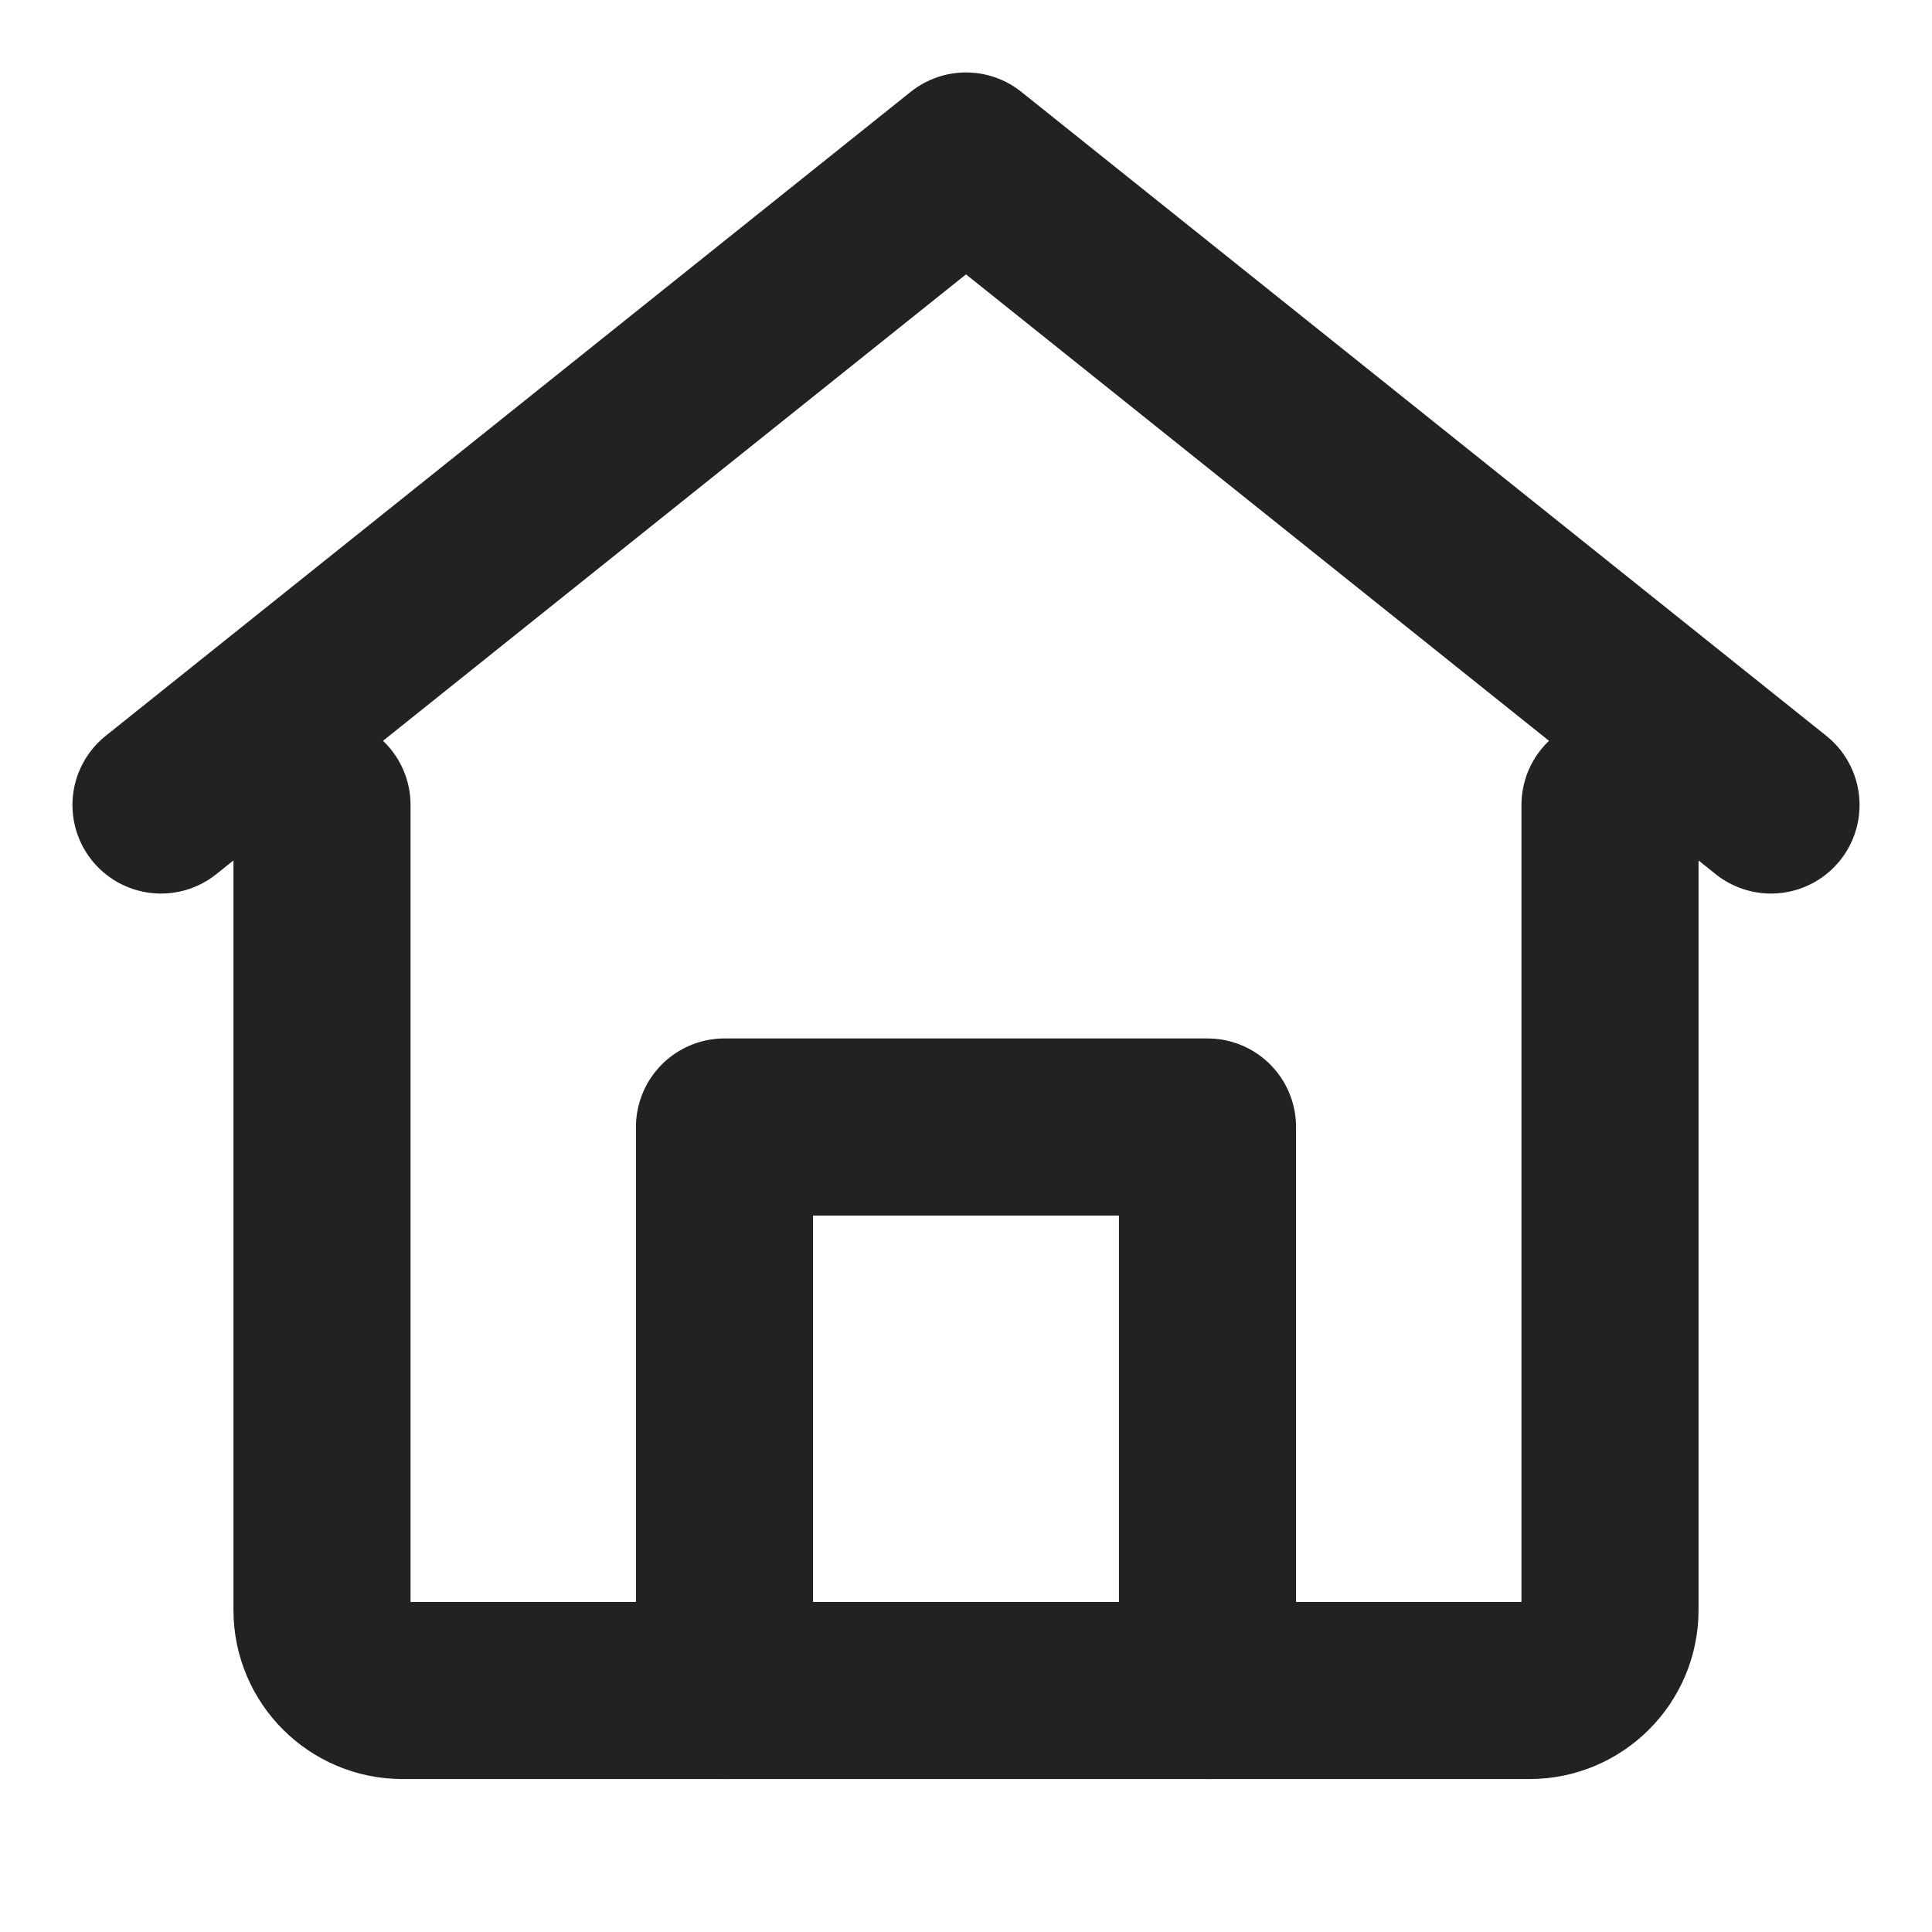
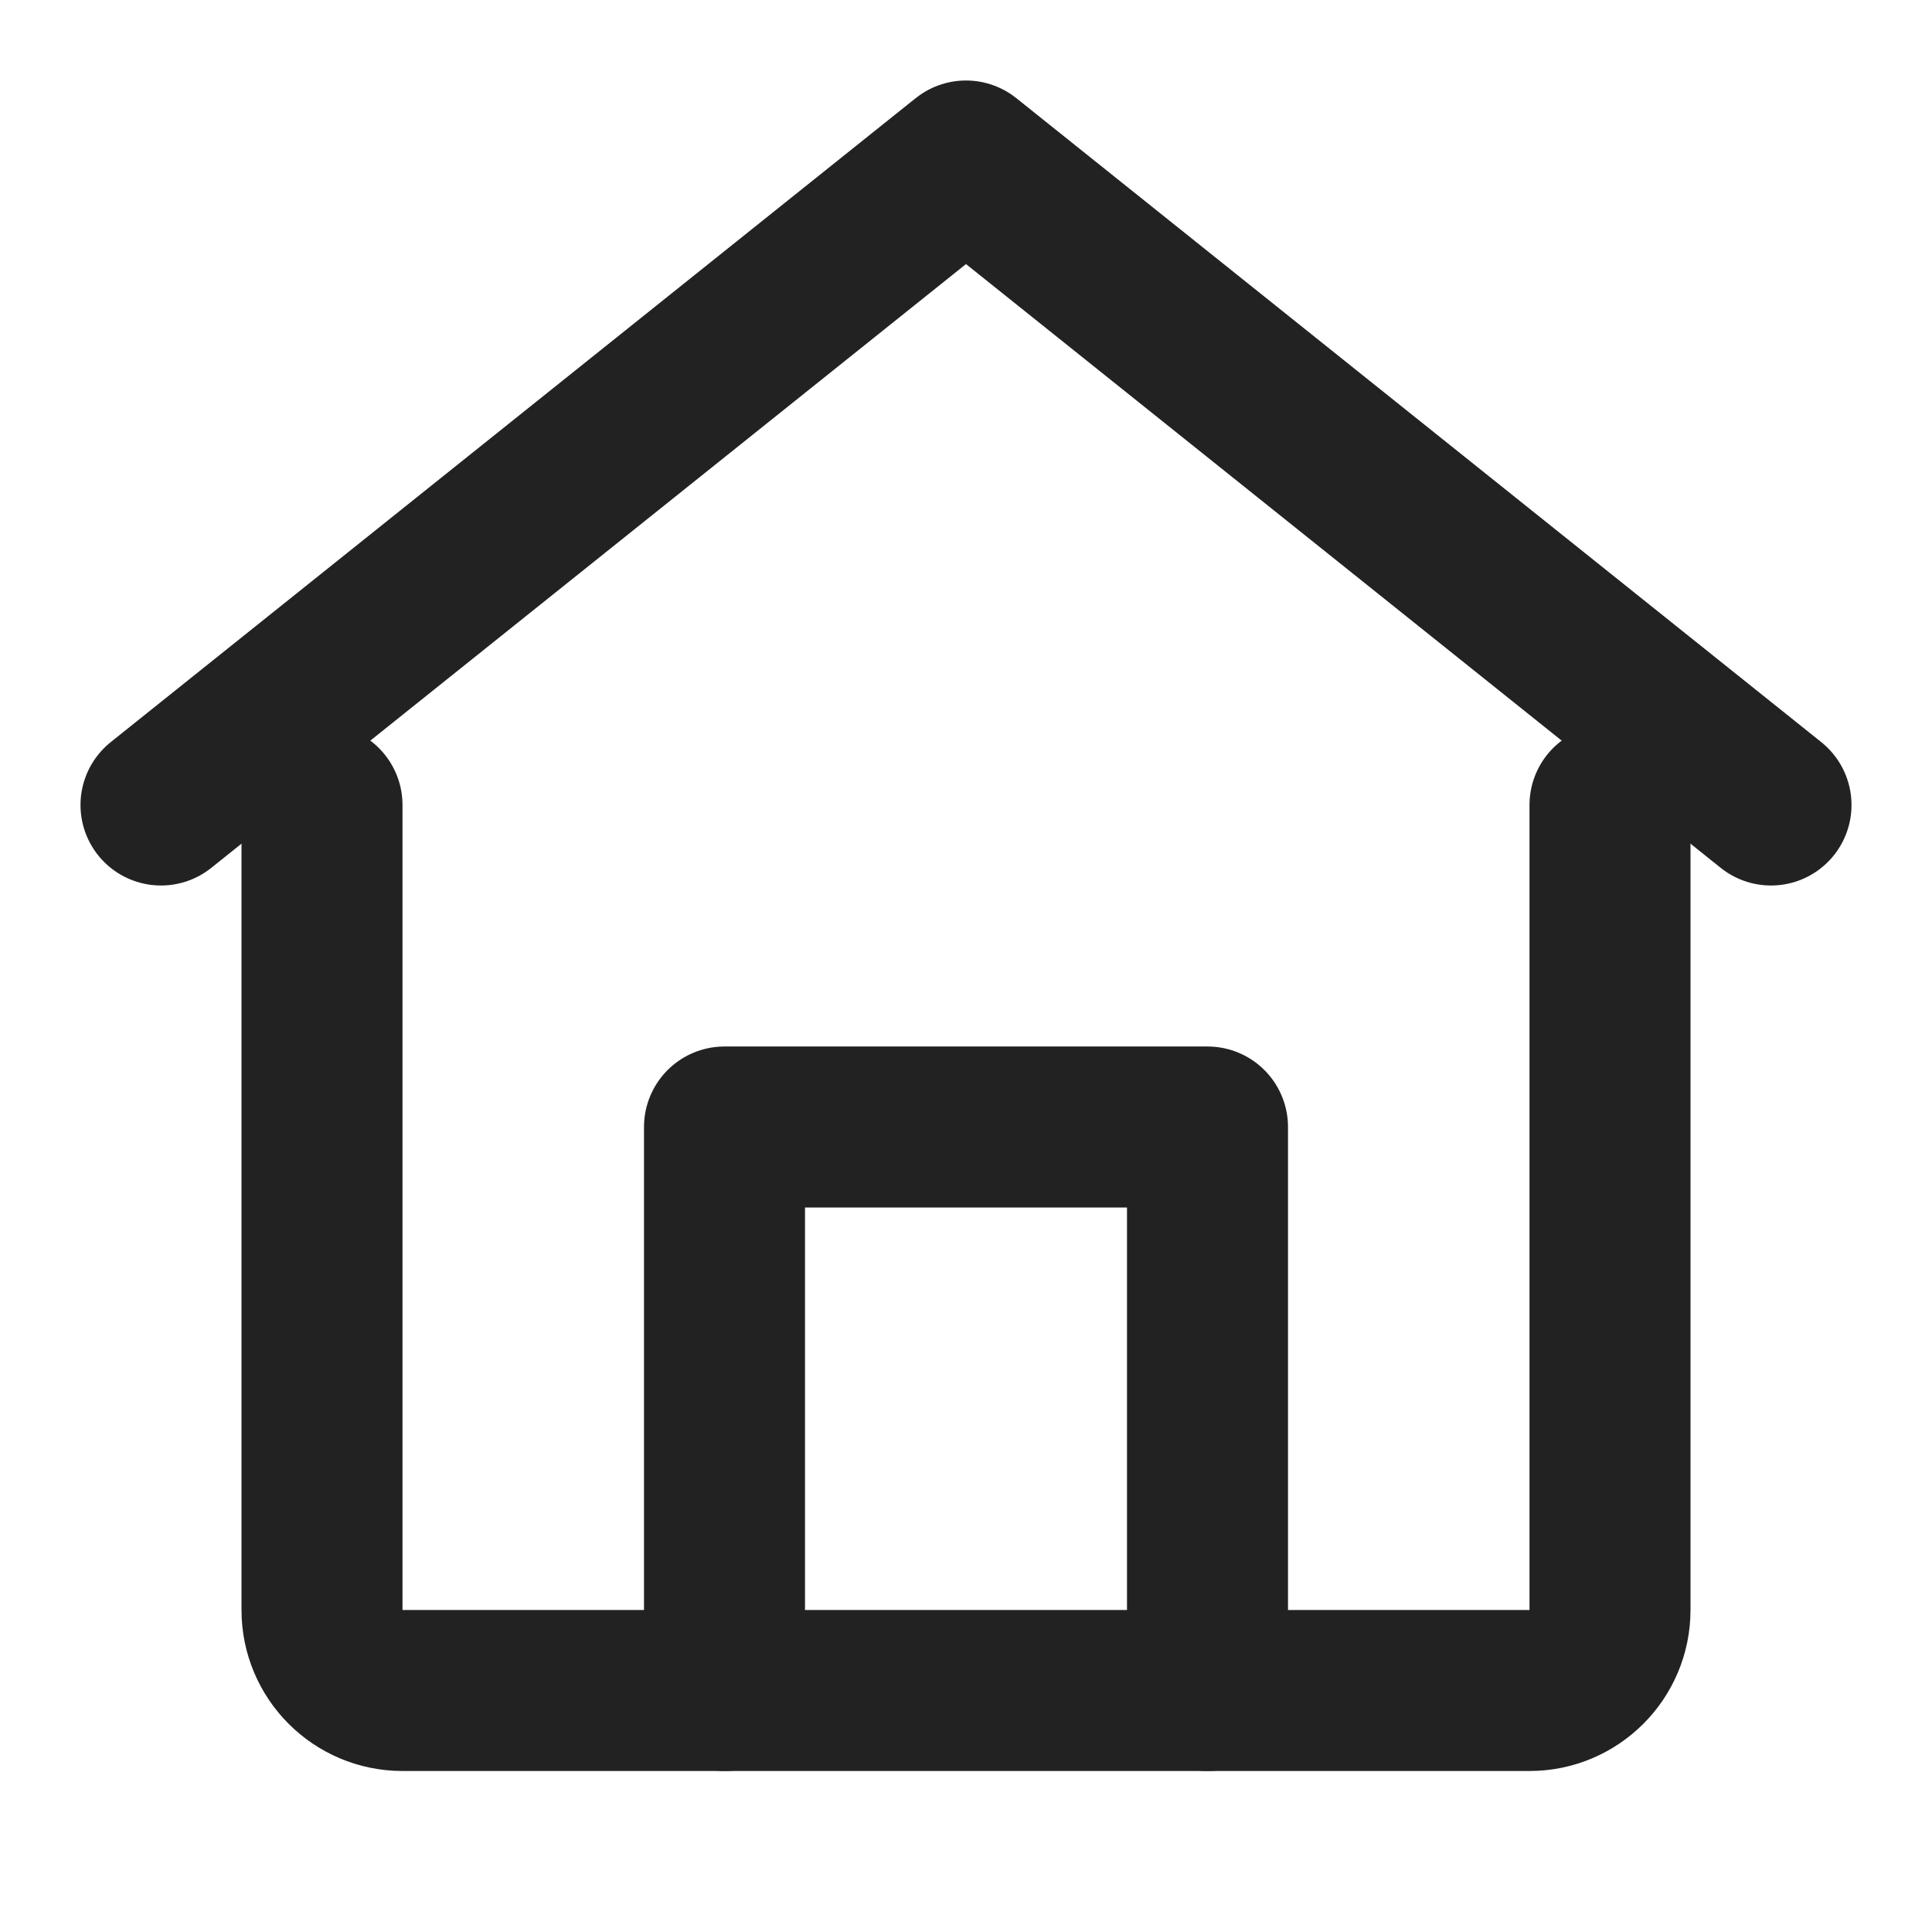
- <svg xmlns="http://www.w3.org/2000/svg" viewBox="0 0 24 24" width="24" height="24" fill="none" stroke="#222222" stroke-width="2.2" stroke-linecap="round" stroke-linejoin="round" vector-effect="non-scaling-stroke">
+ <svg xmlns="http://www.w3.org/2000/svg" viewBox="0 0 24 24" width="24" height="24" fill="none" stroke="#222222" stroke-width="2" stroke-linecap="round" stroke-linejoin="round" vector-effect="non-scaling-stroke">
  <path d="M4 10V20C4 20.552 4.448 21 5 21H19C19.552 21 20 20.552 20 20V10" />
  <path d="M2 10L12 2L22 10" />
  <path d="M9 21V14H15V21" />
</svg>
